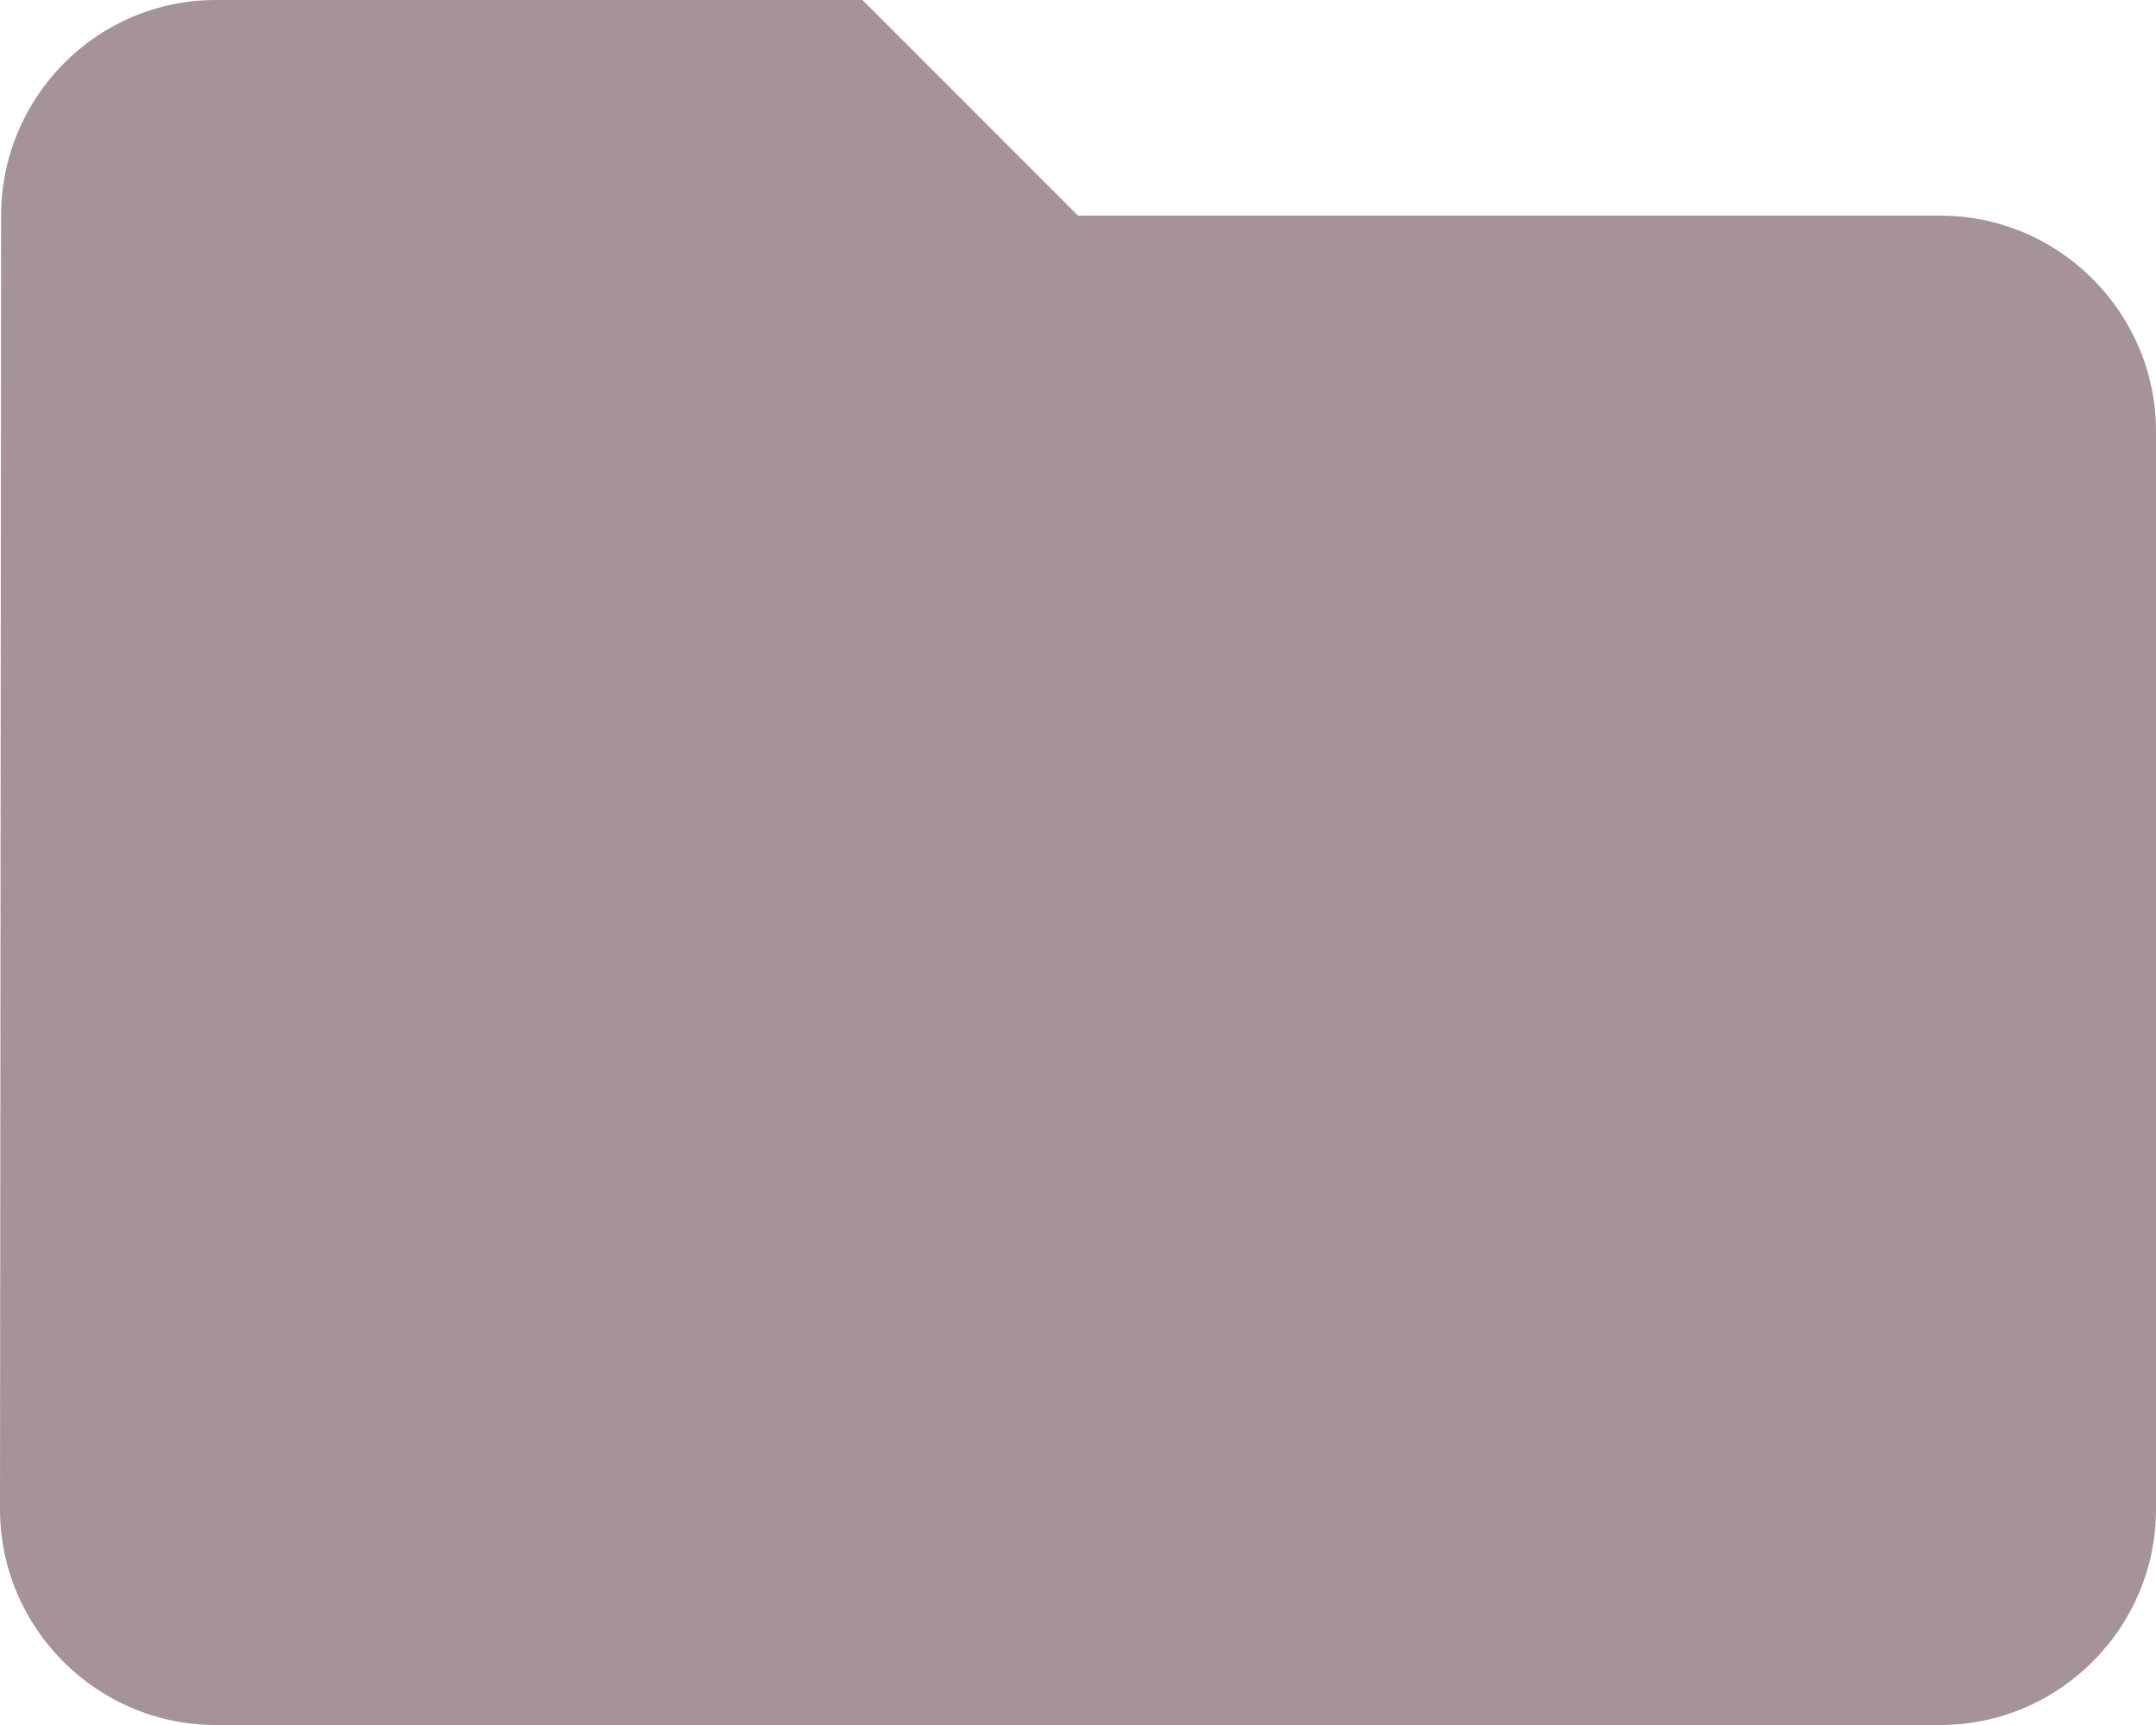
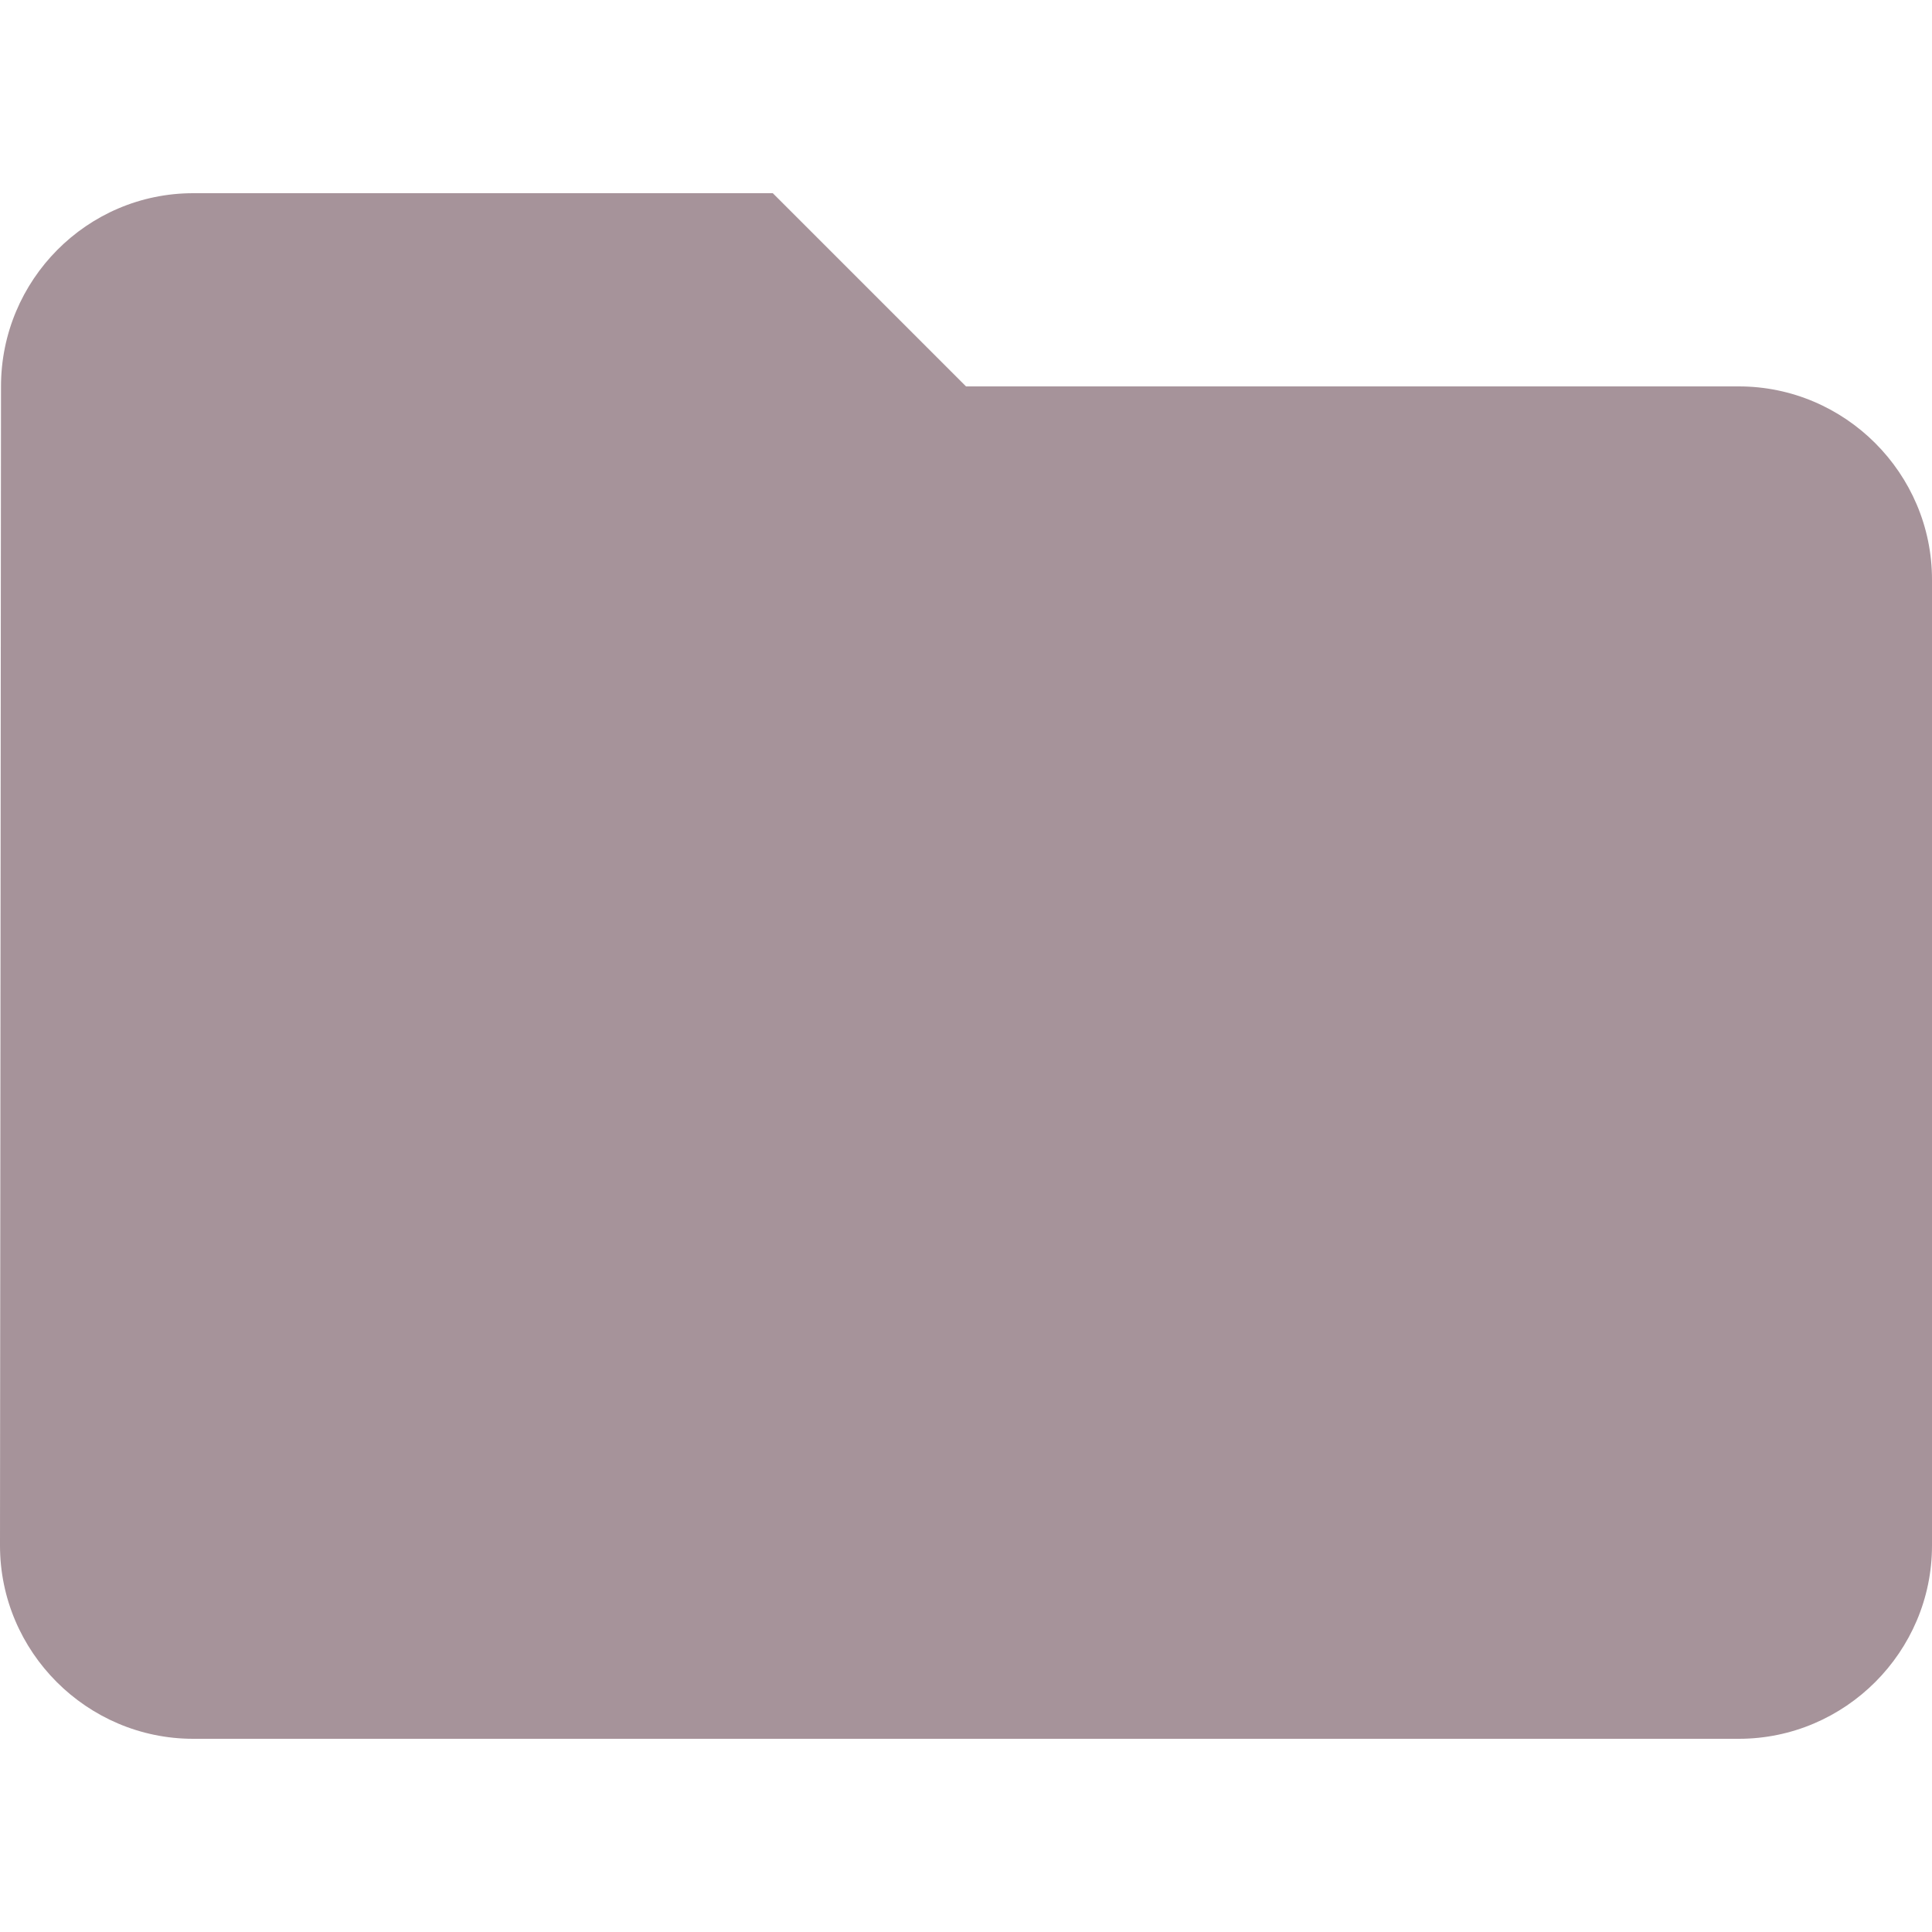
- <svg xmlns="http://www.w3.org/2000/svg" width="25" height="20" viewBox="0 0 25 20" fill="none">
-   <path d="M10 0H2.5C1.125 0 0.013 1.125 0.013 2.5L0 17.5C0 18.875 1.125 20 2.5 20H22.5C23.875 20 25 18.875 25 17.5V5C25 3.625 23.875 2.5 22.5 2.5H12.5L10 0Z" fill="#A6939A" />
+ <svg xmlns="http://www.w3.org/2000/svg" width="16" height="16" viewBox="0 0 16 16" fill="none">
+   <g transform="translate(0 1.6) scale(0.64)">
+     <path d="M10 0H2.5C1.125 0 0.013 1.125 0.013 2.5L0 17.5C0 18.875 1.125 20 2.5 20H22.5C23.875 20 25 18.875 25 17.5V5C25 3.625 23.875 2.5 22.5 2.5H12.5L10 0Z" fill="#A6939A" />
+   </g>
</svg>
